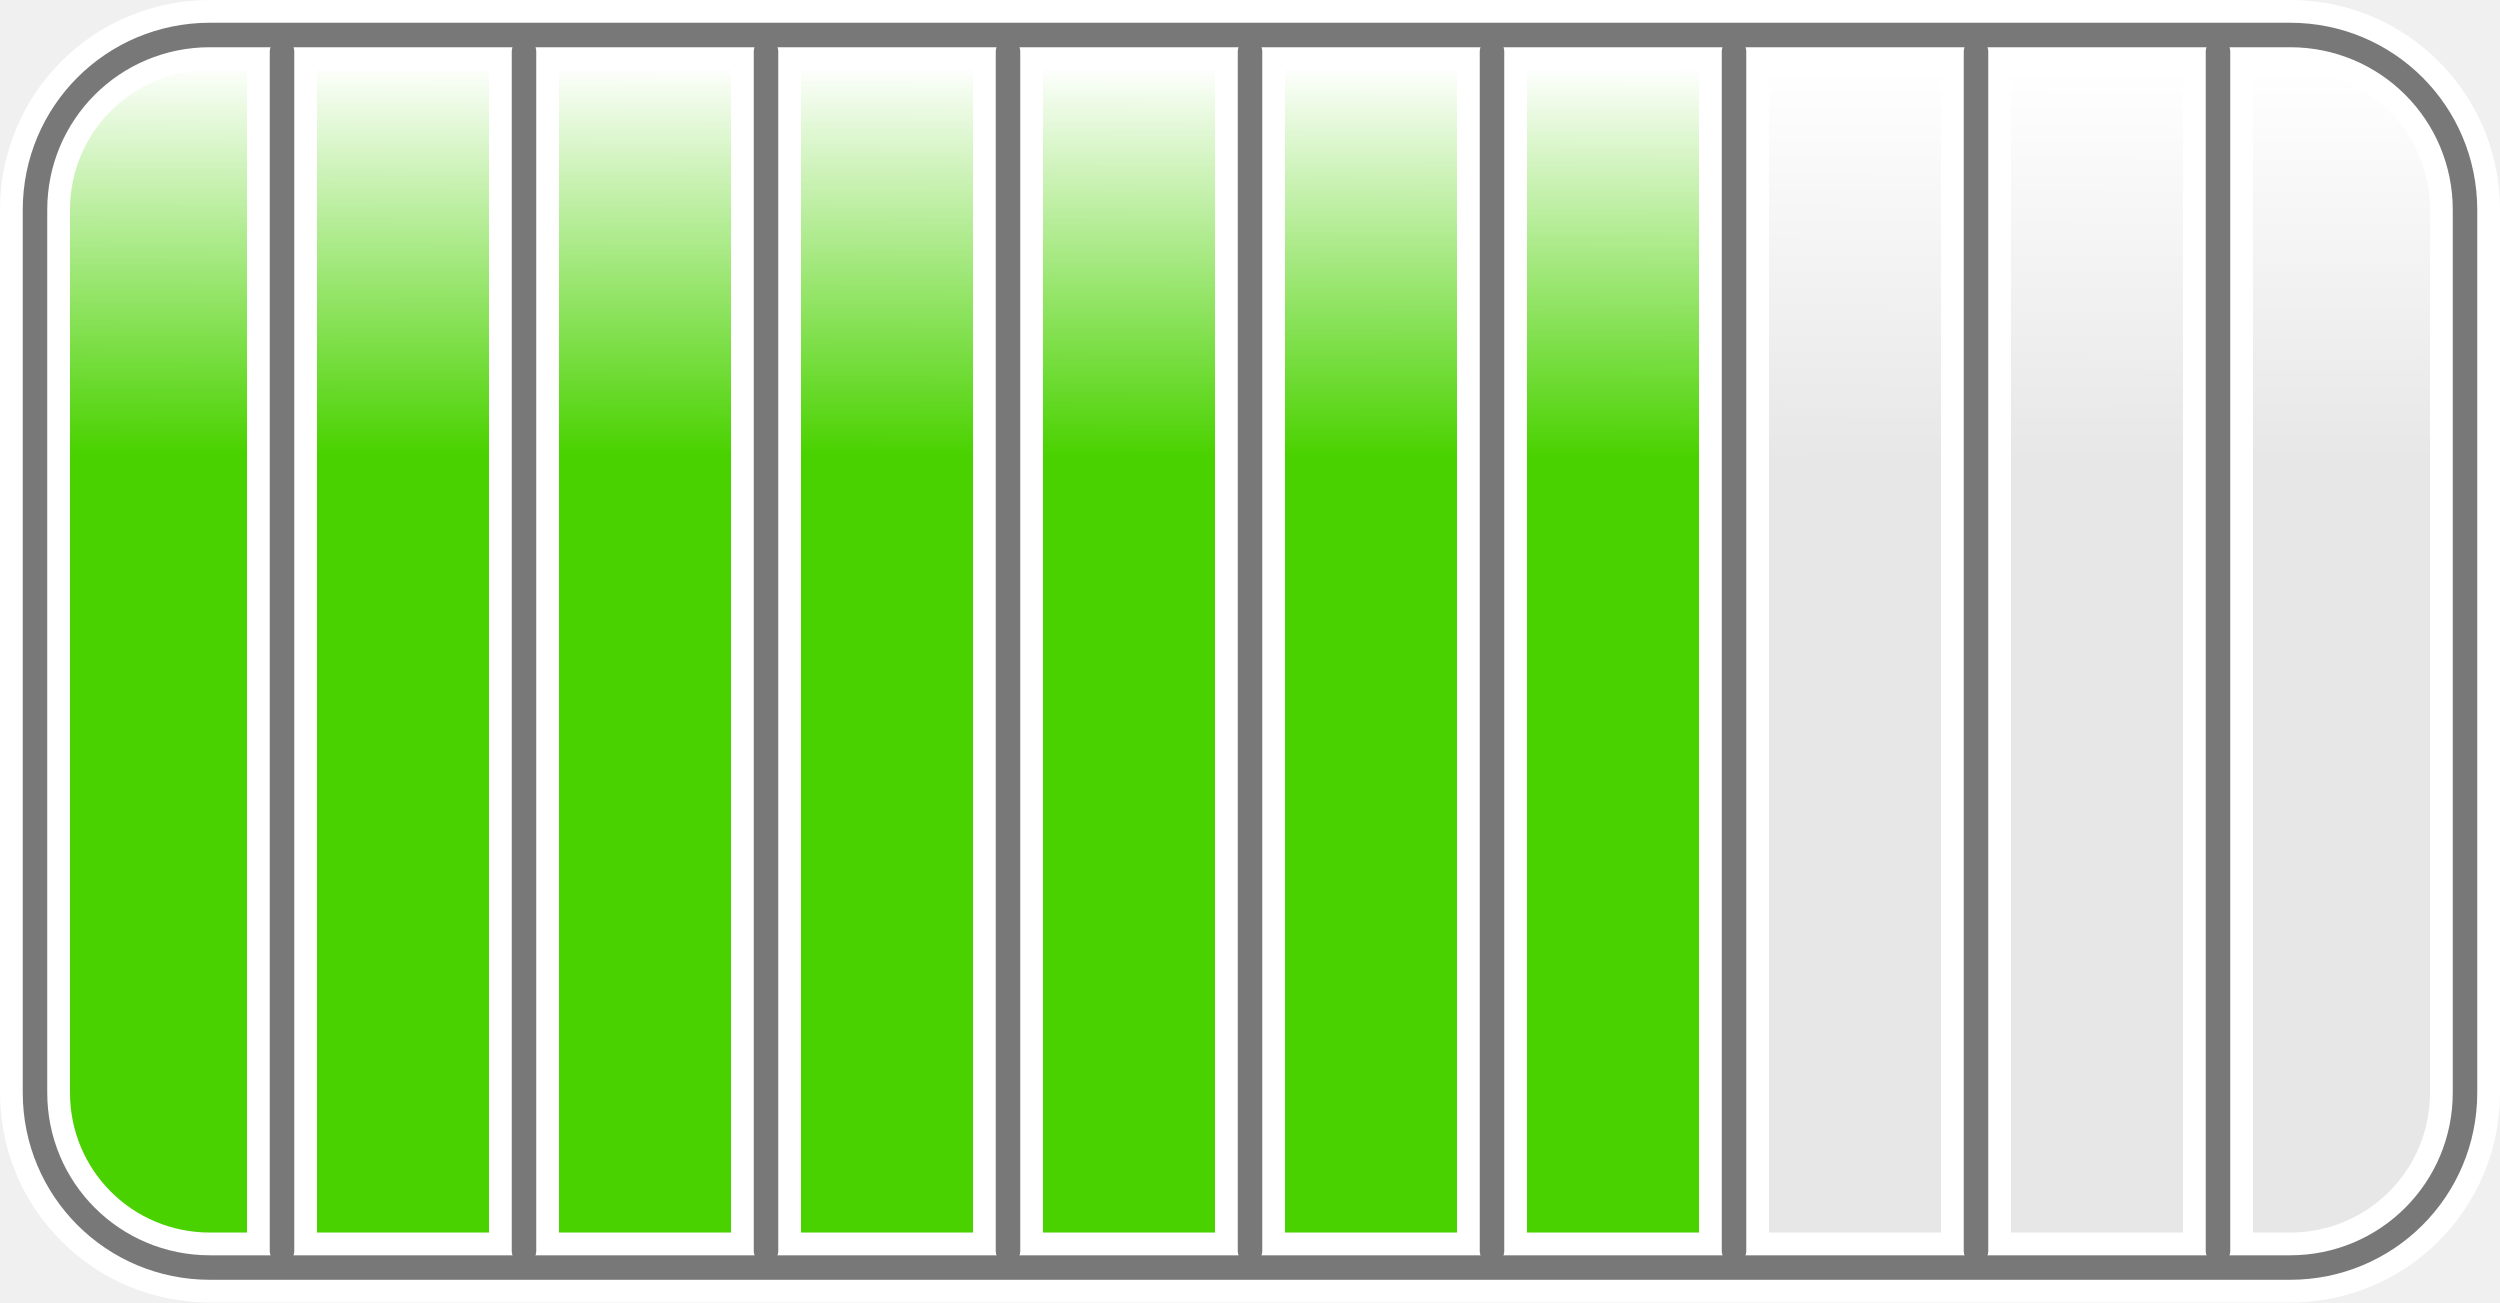
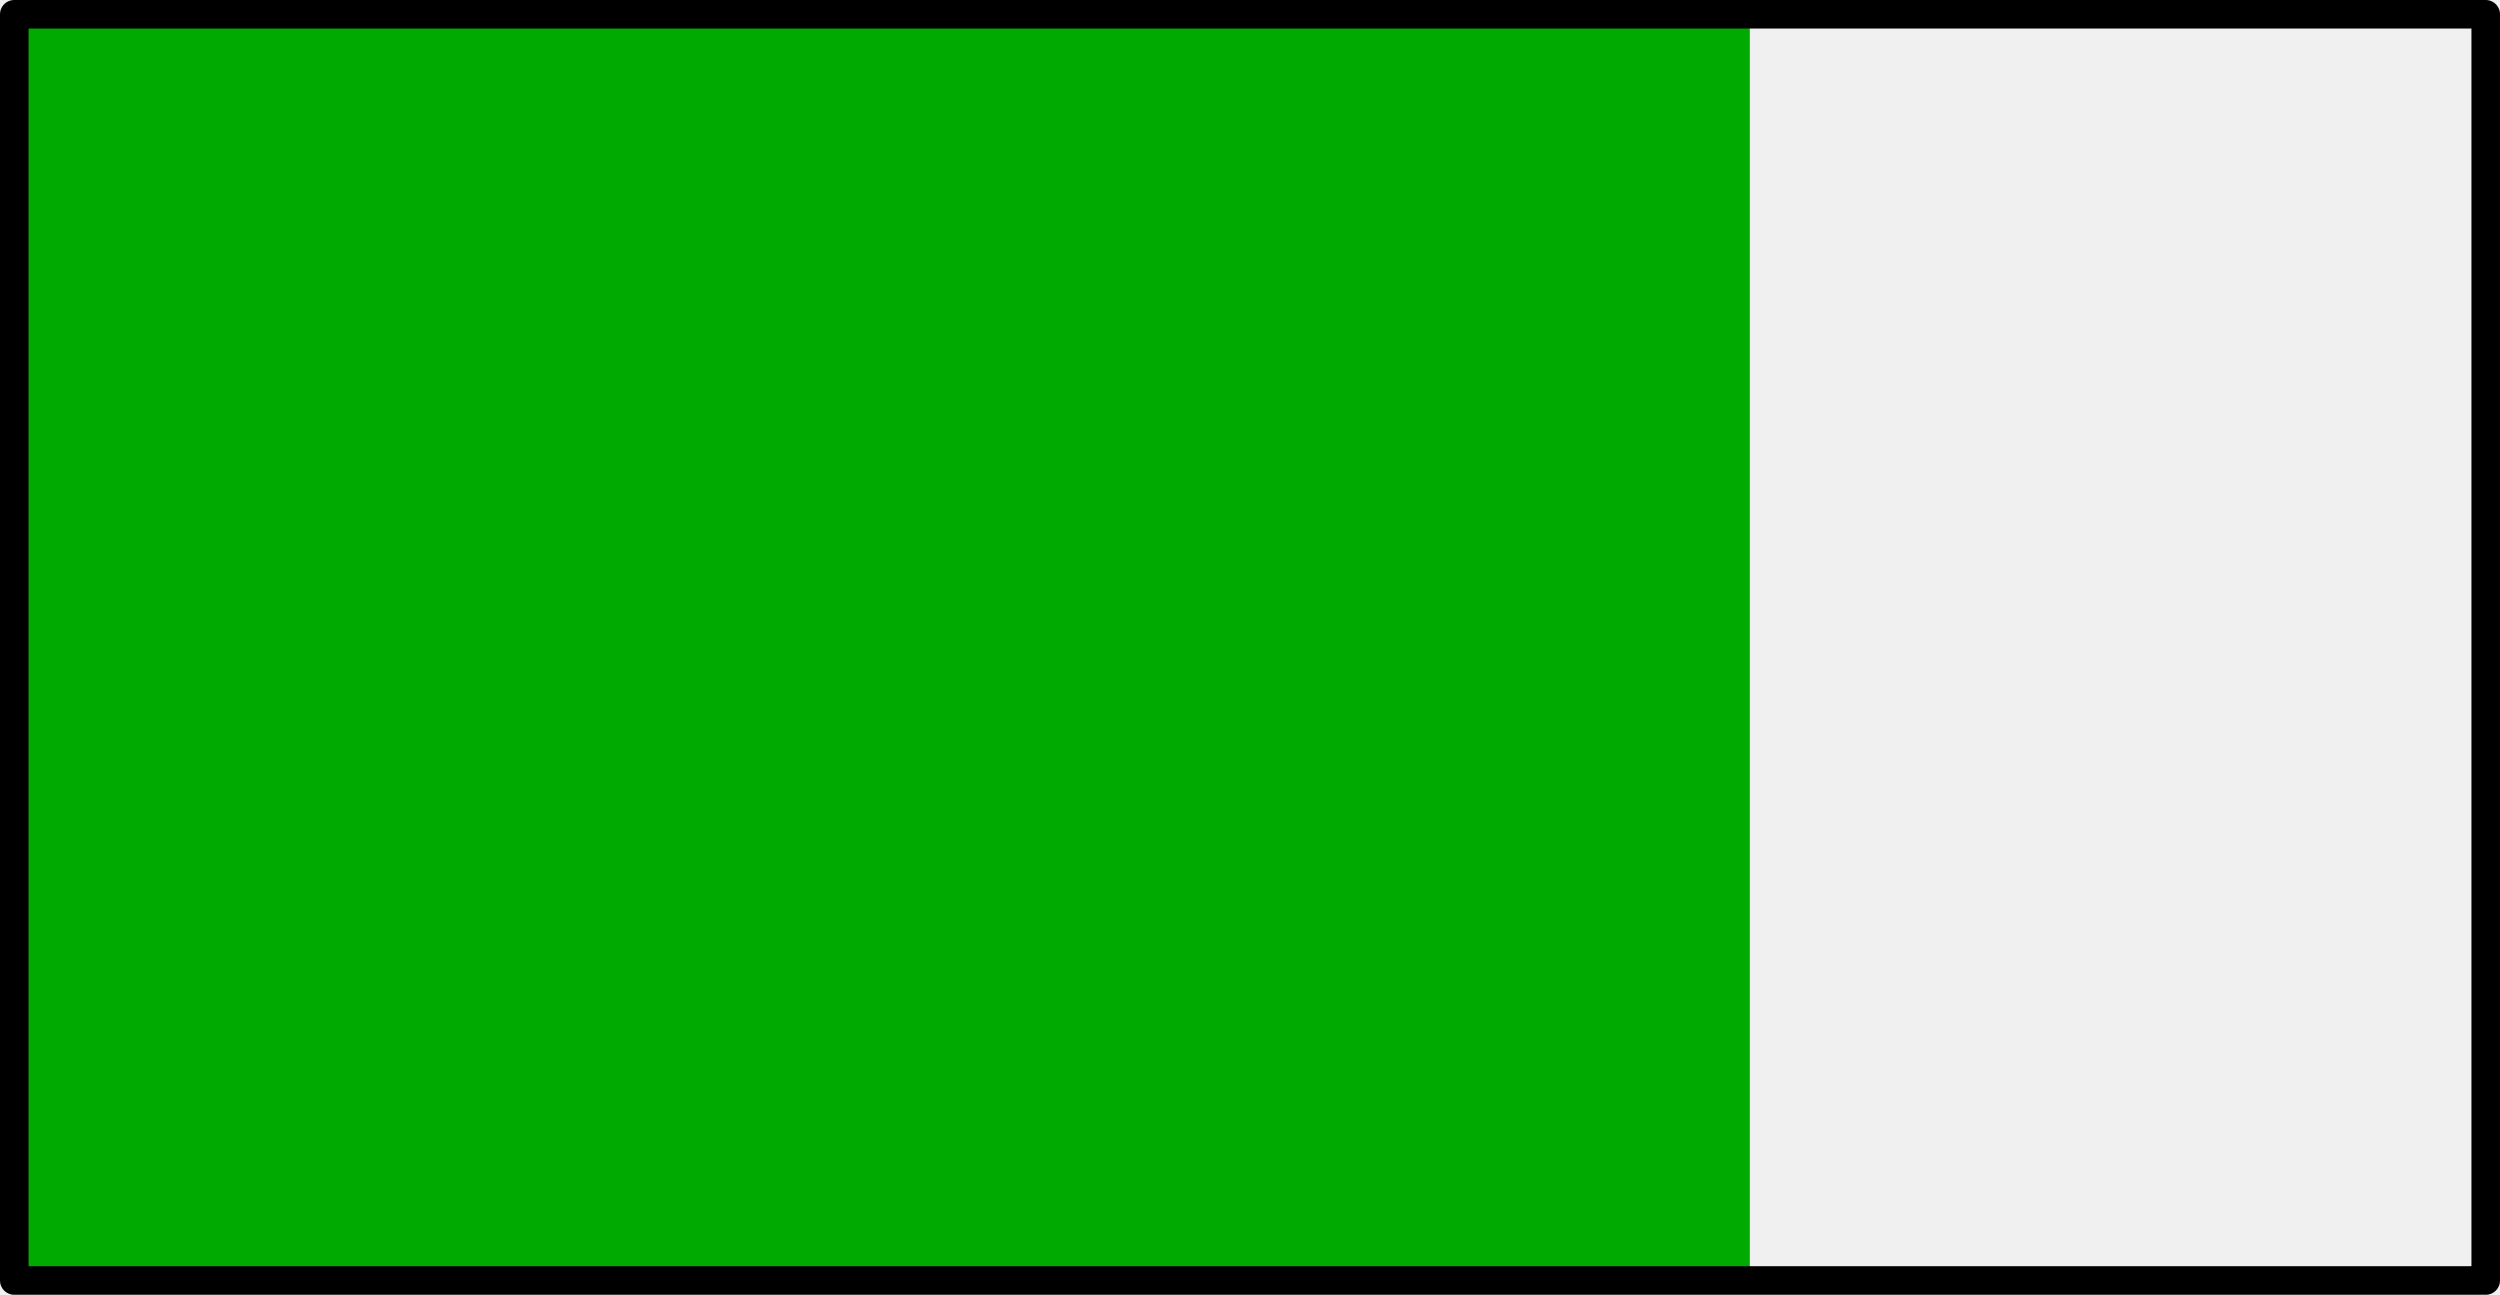
- <svg xmlns="http://www.w3.org/2000/svg" xmlns:xlink="http://www.w3.org/1999/xlink" width="71.451" height="37.227" id="svg2" version="1.0">
-   <defs id="defs4">
-     <linearGradient id="linearGradient3370">
-       <stop style="stop-color:#ffffff;stop-opacity:1;" offset="0" id="stop3372" />
-       <stop style="stop-color:#ffffff;stop-opacity:0;" offset="1" id="stop3374" />
+ <svg xmlns="http://www.w3.org/2000/svg" xmlns:ns1="http://www.openswatchbook.org/uri/2009/osb" width="72.6" height="37.6" viewBox="0 0 213.377 299.981" id="svg4161" version="1.1">
+   <defs id="defs4163">
+     <linearGradient id="linearGradient6172" ns1:paint="solid">
+       <stop style="stop-color:#000000;stop-opacity:1;" offset="0" id="stop6174" />
    </linearGradient>
-     <linearGradient id="linearGradient3170">
-       <stop style="stop-color:#ffffff;stop-opacity:0" offset="0" id="stop3172" />
-       <stop style="stop-color:#ffffff;stop-opacity:1;" offset="1" id="stop3174" />
+     <linearGradient id="linearGradient4713" ns1:paint="solid">
+       <stop style="stop-color:#f88c8c;stop-opacity:1;" offset="0" id="stop4715" />
    </linearGradient>
-     <linearGradient id="linearGradient4404">
-       <stop style="stop-color:#595959;stop-opacity:0.763;" offset="0" id="stop4406" />
-       <stop style="stop-color:#ffffff;stop-opacity:0;" offset="1" id="stop4408" />
-     </linearGradient>
-     <linearGradient id="linearGradient3179">
-       <stop id="stop3181" offset="0" style="stop-color:#54cc24;stop-opacity:1;" />
-       <stop id="stop3183" offset="1" style="stop-color:#787878;stop-opacity:0" />
-     </linearGradient>
-     <linearGradient id="linearGradient3171">
-       <stop style="stop-color:#787878;stop-opacity:1;" offset="0" id="stop3173" />
-       <stop style="stop-color:#ffffff;stop-opacity:0;" offset="1" id="stop3175" />
-     </linearGradient>
-     <linearGradient id="linearGradient3154">
-       <stop style="stop-color:#ff4c4c;stop-opacity:1;" offset="0" id="stop3156" />
-       <stop style="stop-color:#ff0d0d;stop-opacity:0;" offset="1" id="stop3158" />
-     </linearGradient>
-     <radialGradient xlink:href="#linearGradient3154" id="radialGradient3168" gradientUnits="userSpaceOnUse" gradientTransform="matrix(3.522413,0,0,2.466417,-50.27042,-45.86665)" cx="25.793" cy="25.533" fx="25.793" fy="25.533" r="12.5" />
-     <linearGradient xlink:href="#linearGradient3370" id="linearGradient3449" gradientUnits="userSpaceOnUse" gradientTransform="translate(7.70989,118.011)" x1="29.558" y1="-116.109" x2="29.524" y2="-104.968" />
  </defs>
-   <g id="layer2" style="display:inline">
-     <rect style="fill:#e7e7e7;fill-opacity:1;fill-rule:nonzero;stroke:none;stroke-width:1;stroke-linecap:round;stroke-linejoin:miter;stroke-miterlimit:4;stroke-dasharray:none;stroke-dashoffset:22.62;stroke-opacity:1;display:inline" id="rect3286" width="69.451" height="35.227" x="1" y="1" rx="5" ry="5" />
-   </g>
-   <g id="layer5" style="display:inline">
-     <path id="path3366" style="fill:#4ad200;fill-opacity:1;fill-rule:nonzero;stroke:none;stroke-width:0.1;stroke-linecap:round;stroke-linejoin:miter;stroke-miterlimit:4;stroke-dasharray:none;stroke-dashoffset:22.62;stroke-opacity:1" d="M 6,1 L 65.451,1 C 68.221,1 70.451,3.23 70.451,6 L 70.451,31.227 C 70.451,33.997 68.221,36.227 65.451,36.227 L 6,36.227 C 3.23,36.227 1,33.997 1,31.227 L 1,6 C 1,3.23 3.23,1 6,1 z M 63.391,1.472 L 63.391,35.754 M 56.475,1.472 L 56.475,35.754 M 49.559,1.472 L 49.559,35.754 M 42.642,1.472 L 42.642,35.754 M 35.726,1.472 L 35.726,35.754 M 28.809,1.472 L 28.809,35.754 M 21.893,1.472 L 21.893,35.754 M 14.976,1.472 L 14.976,35.754 M 8.06,1.472 L 8.06,35.754" />
-   </g>
-   <g id="layer1" transform="translate(2.806626,65.10103)" style="display:inline">
-     <rect style="fill:#e7e7e7;fill-opacity:1;fill-rule:nonzero;stroke:none;stroke-width:1;stroke-linecap:round;stroke-linejoin:miter;stroke-miterlimit:4;stroke-dasharray:none;stroke-dashoffset:22.62;stroke-opacity:1" id="rect3430" width="7.25" height="35.227" x="-67.645" y="-64.101" rx="5" ry="5" transform="scale(-1,1)" />
-     <rect style="fill:#e7e7e7;fill-opacity:1;fill-rule:nonzero;stroke:none;stroke-width:1;stroke-linecap:round;stroke-linejoin:miter;stroke-miterlimit:4;stroke-dasharray:none;stroke-dashoffset:22.62;stroke-opacity:1" id="rect3434" width="17.096" height="35.227" x="-63.799" y="-64.101" transform="scale(-1,1)" />
-   </g>
-   <g id="layer4" style="display:inline">
-     <path id="path3368" style="fill:url(#linearGradient3449);fill-opacity:1;fill-rule:nonzero;stroke:#ffffff;stroke-width:2;stroke-linecap:round;stroke-linejoin:miter;stroke-miterlimit:4;stroke-dasharray:none;stroke-dashoffset:22.62;stroke-opacity:1" d="M 6,1 L 65.451,1 C 68.221,1 70.451,3.23 70.451,6 L 70.451,31.227 C 70.451,33.997 68.221,36.227 65.451,36.227 L 6,36.227 C 3.23,36.227 1,33.997 1,31.227 L 1,6 C 1,3.23 3.23,1 6,1 z M 63.391,1.472 L 63.391,35.754 M 56.475,1.472 L 56.475,35.754 M 49.559,1.472 L 49.559,35.754 M 42.642,1.472 L 42.642,35.754 M 35.726,1.472 L 35.726,35.754 M 28.809,1.472 L 28.809,35.754 M 21.893,1.472 L 21.893,35.754 M 14.976,1.472 L 14.976,35.754 M 8.06,1.472 L 8.06,35.754" />
-     <path id="rect3290" style="fill:none;fill-opacity:0.145;fill-rule:nonzero;stroke:#787878;stroke-width:0.7;stroke-linecap:round;stroke-linejoin:miter;stroke-miterlimit:4;stroke-dasharray:none;stroke-dashoffset:22.62;stroke-opacity:1" d="M 6,1 L 65.451,1 C 68.221,1 70.451,3.23 70.451,6 L 70.451,31.227 C 70.451,33.997 68.221,36.227 65.451,36.227 L 6,36.227 C 3.23,36.227 1,33.997 1,31.227 L 1,6 C 1,3.23 3.23,1 6,1 z M 63.391,1.472 L 63.391,35.754 M 56.475,1.472 L 56.475,35.754 M 49.559,1.472 L 49.559,35.754 M 42.642,1.472 L 42.642,35.754 M 35.726,1.472 L 35.726,35.754 M 28.809,1.472 L 28.809,35.754 M 21.893,1.472 L 21.893,35.754 M 14.976,1.472 L 14.976,35.754 M 8.06,1.472 L 8.06,35.754" />
+   <g id="layer1" transform="translate(0.2671219,-755.585)">
+     <rect ry="0" rx="31.805" y="758.892" x="-179.881" height="293.367" width="402.1" id="rect6209" style="opacity:1;fill:#00aa00;fill-opacity:1;fill-rule:nonzero;stroke:none;stroke-width:6.614;stroke-linecap:round;stroke-linejoin:round;stroke-miterlimit:4;stroke-dasharray:none;stroke-dashoffset:0;stroke-opacity:1" />
+     <rect style="opacity:1;fill:none;fill-opacity:1;fill-rule:nonzero;stroke:#000000;stroke-width:6.614;stroke-linecap:round;stroke-linejoin:round;stroke-miterlimit:4;stroke-dasharray:none;stroke-dashoffset:0;stroke-opacity:1" id="rect4709" width="572.603" height="293.367" x="-179.881" y="758.892" rx="45.291" ry="0" />
  </g>
</svg>
